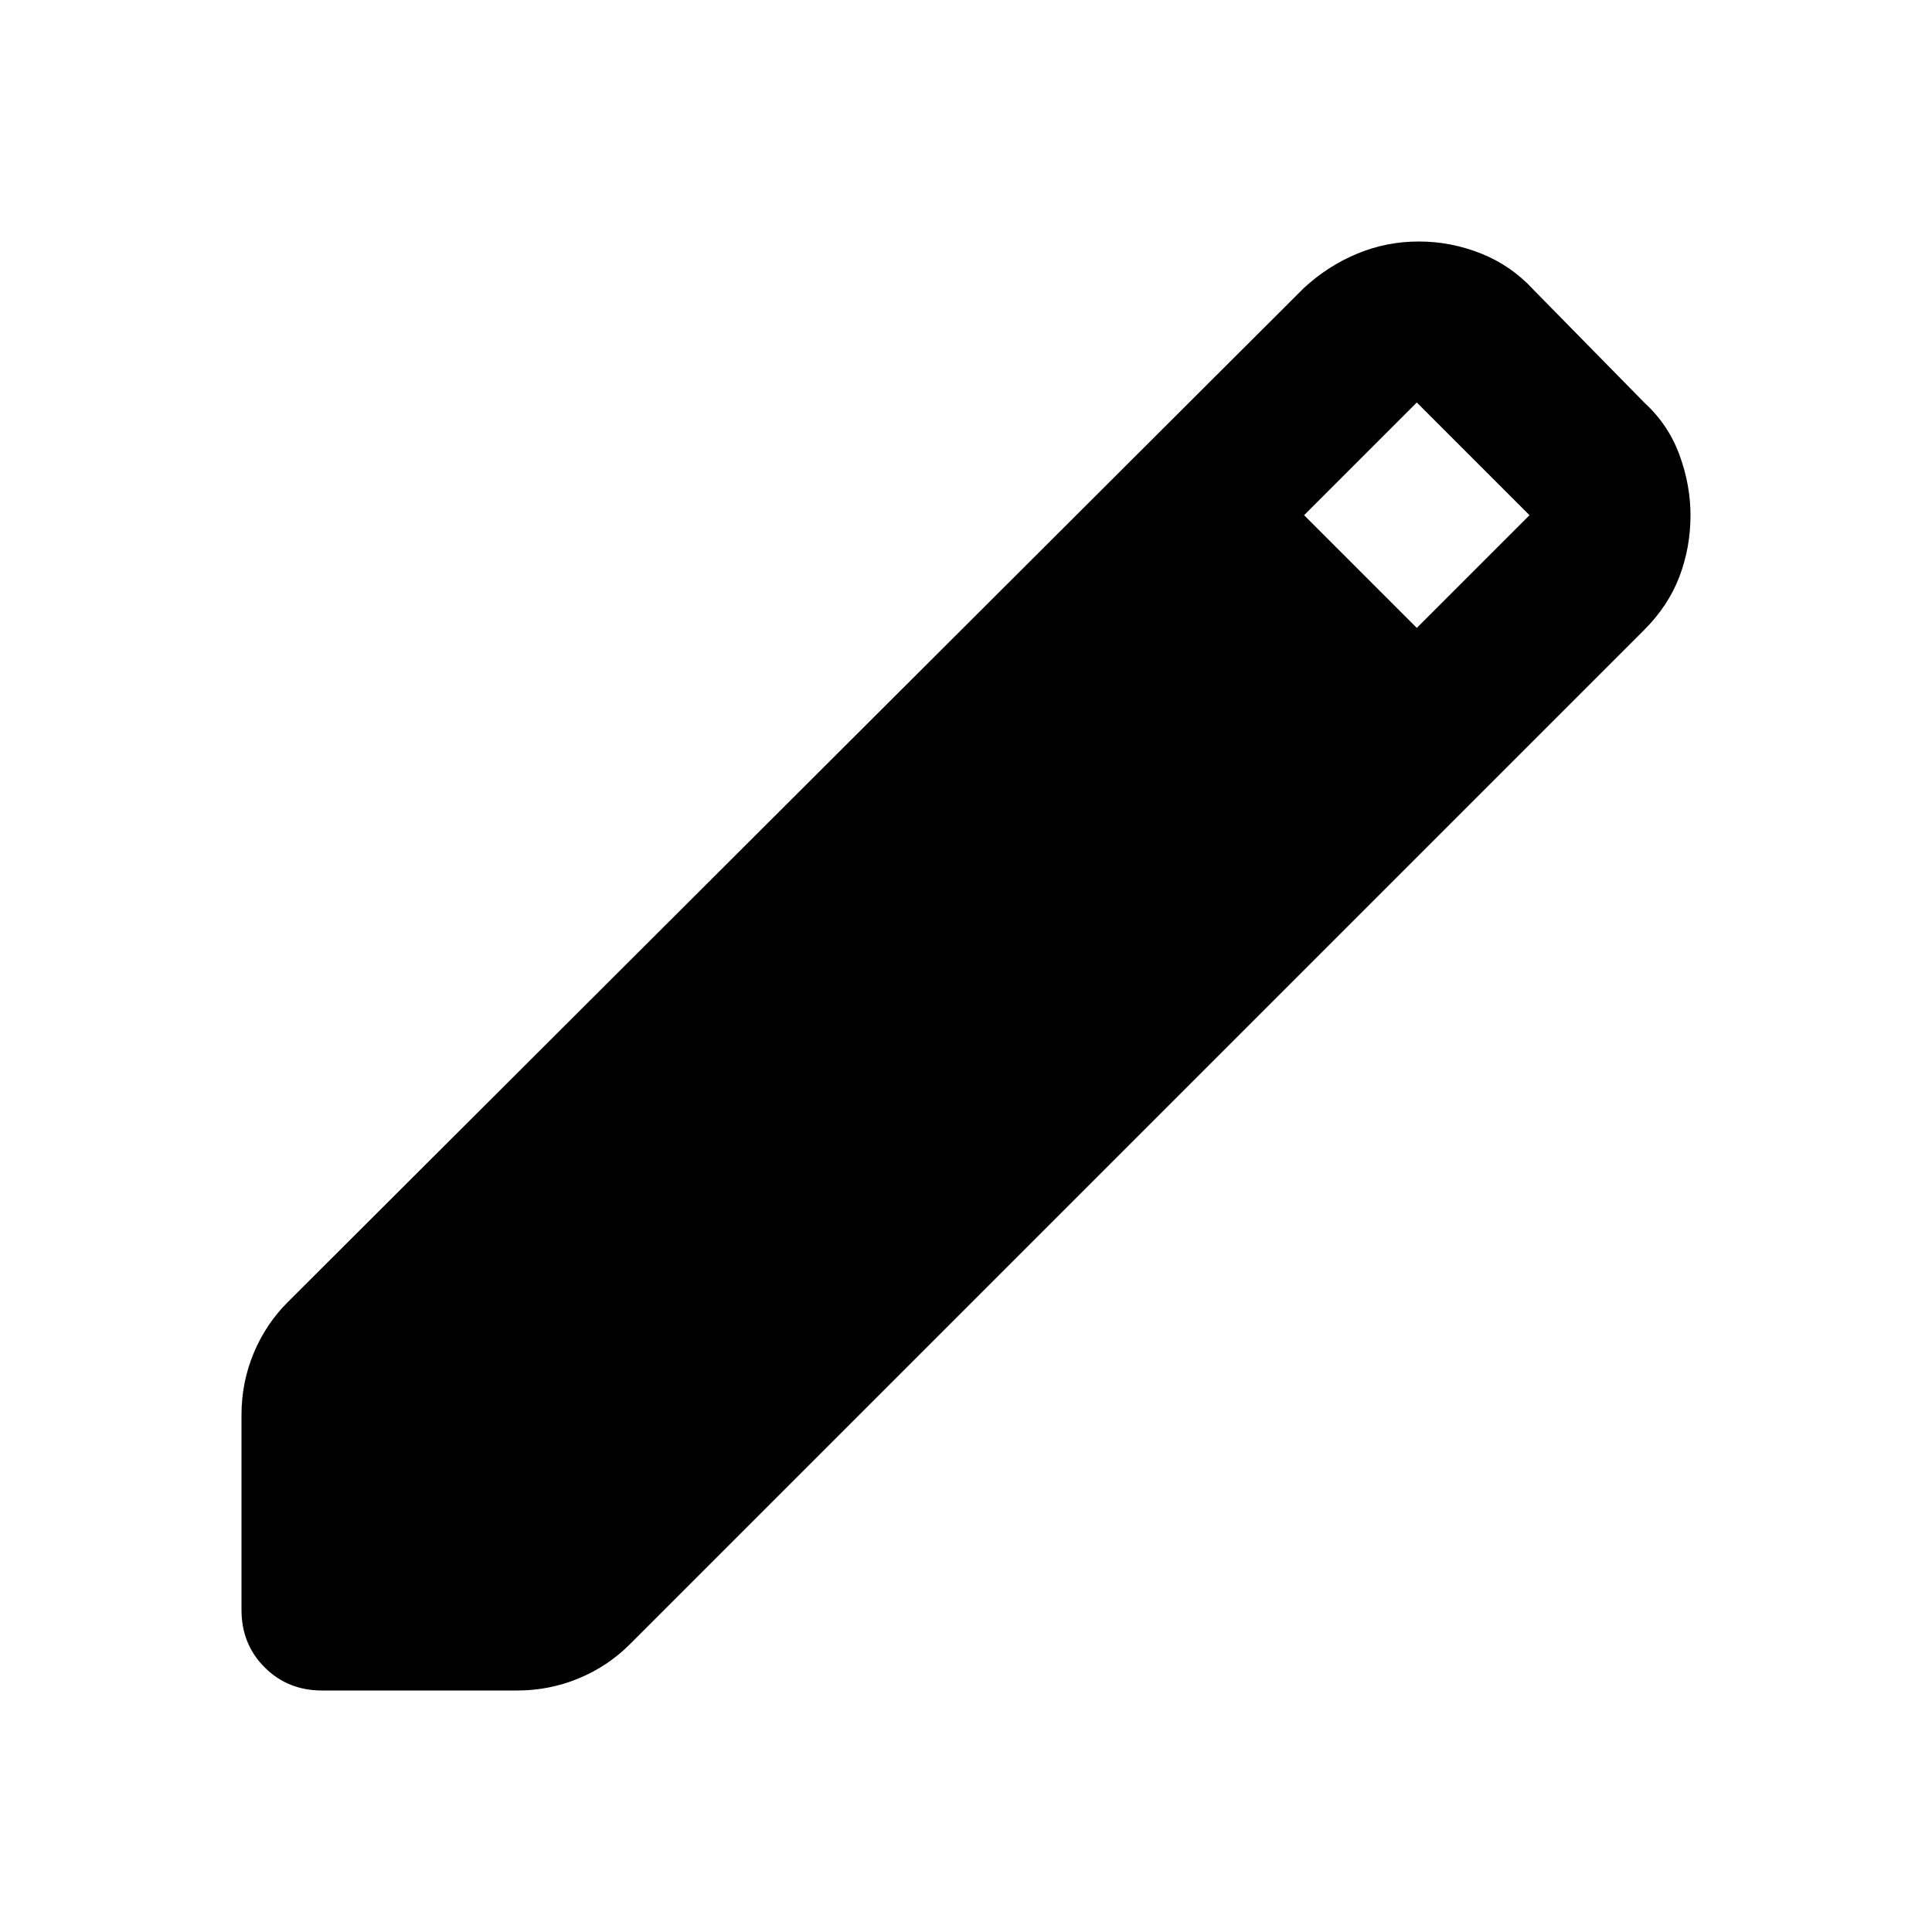
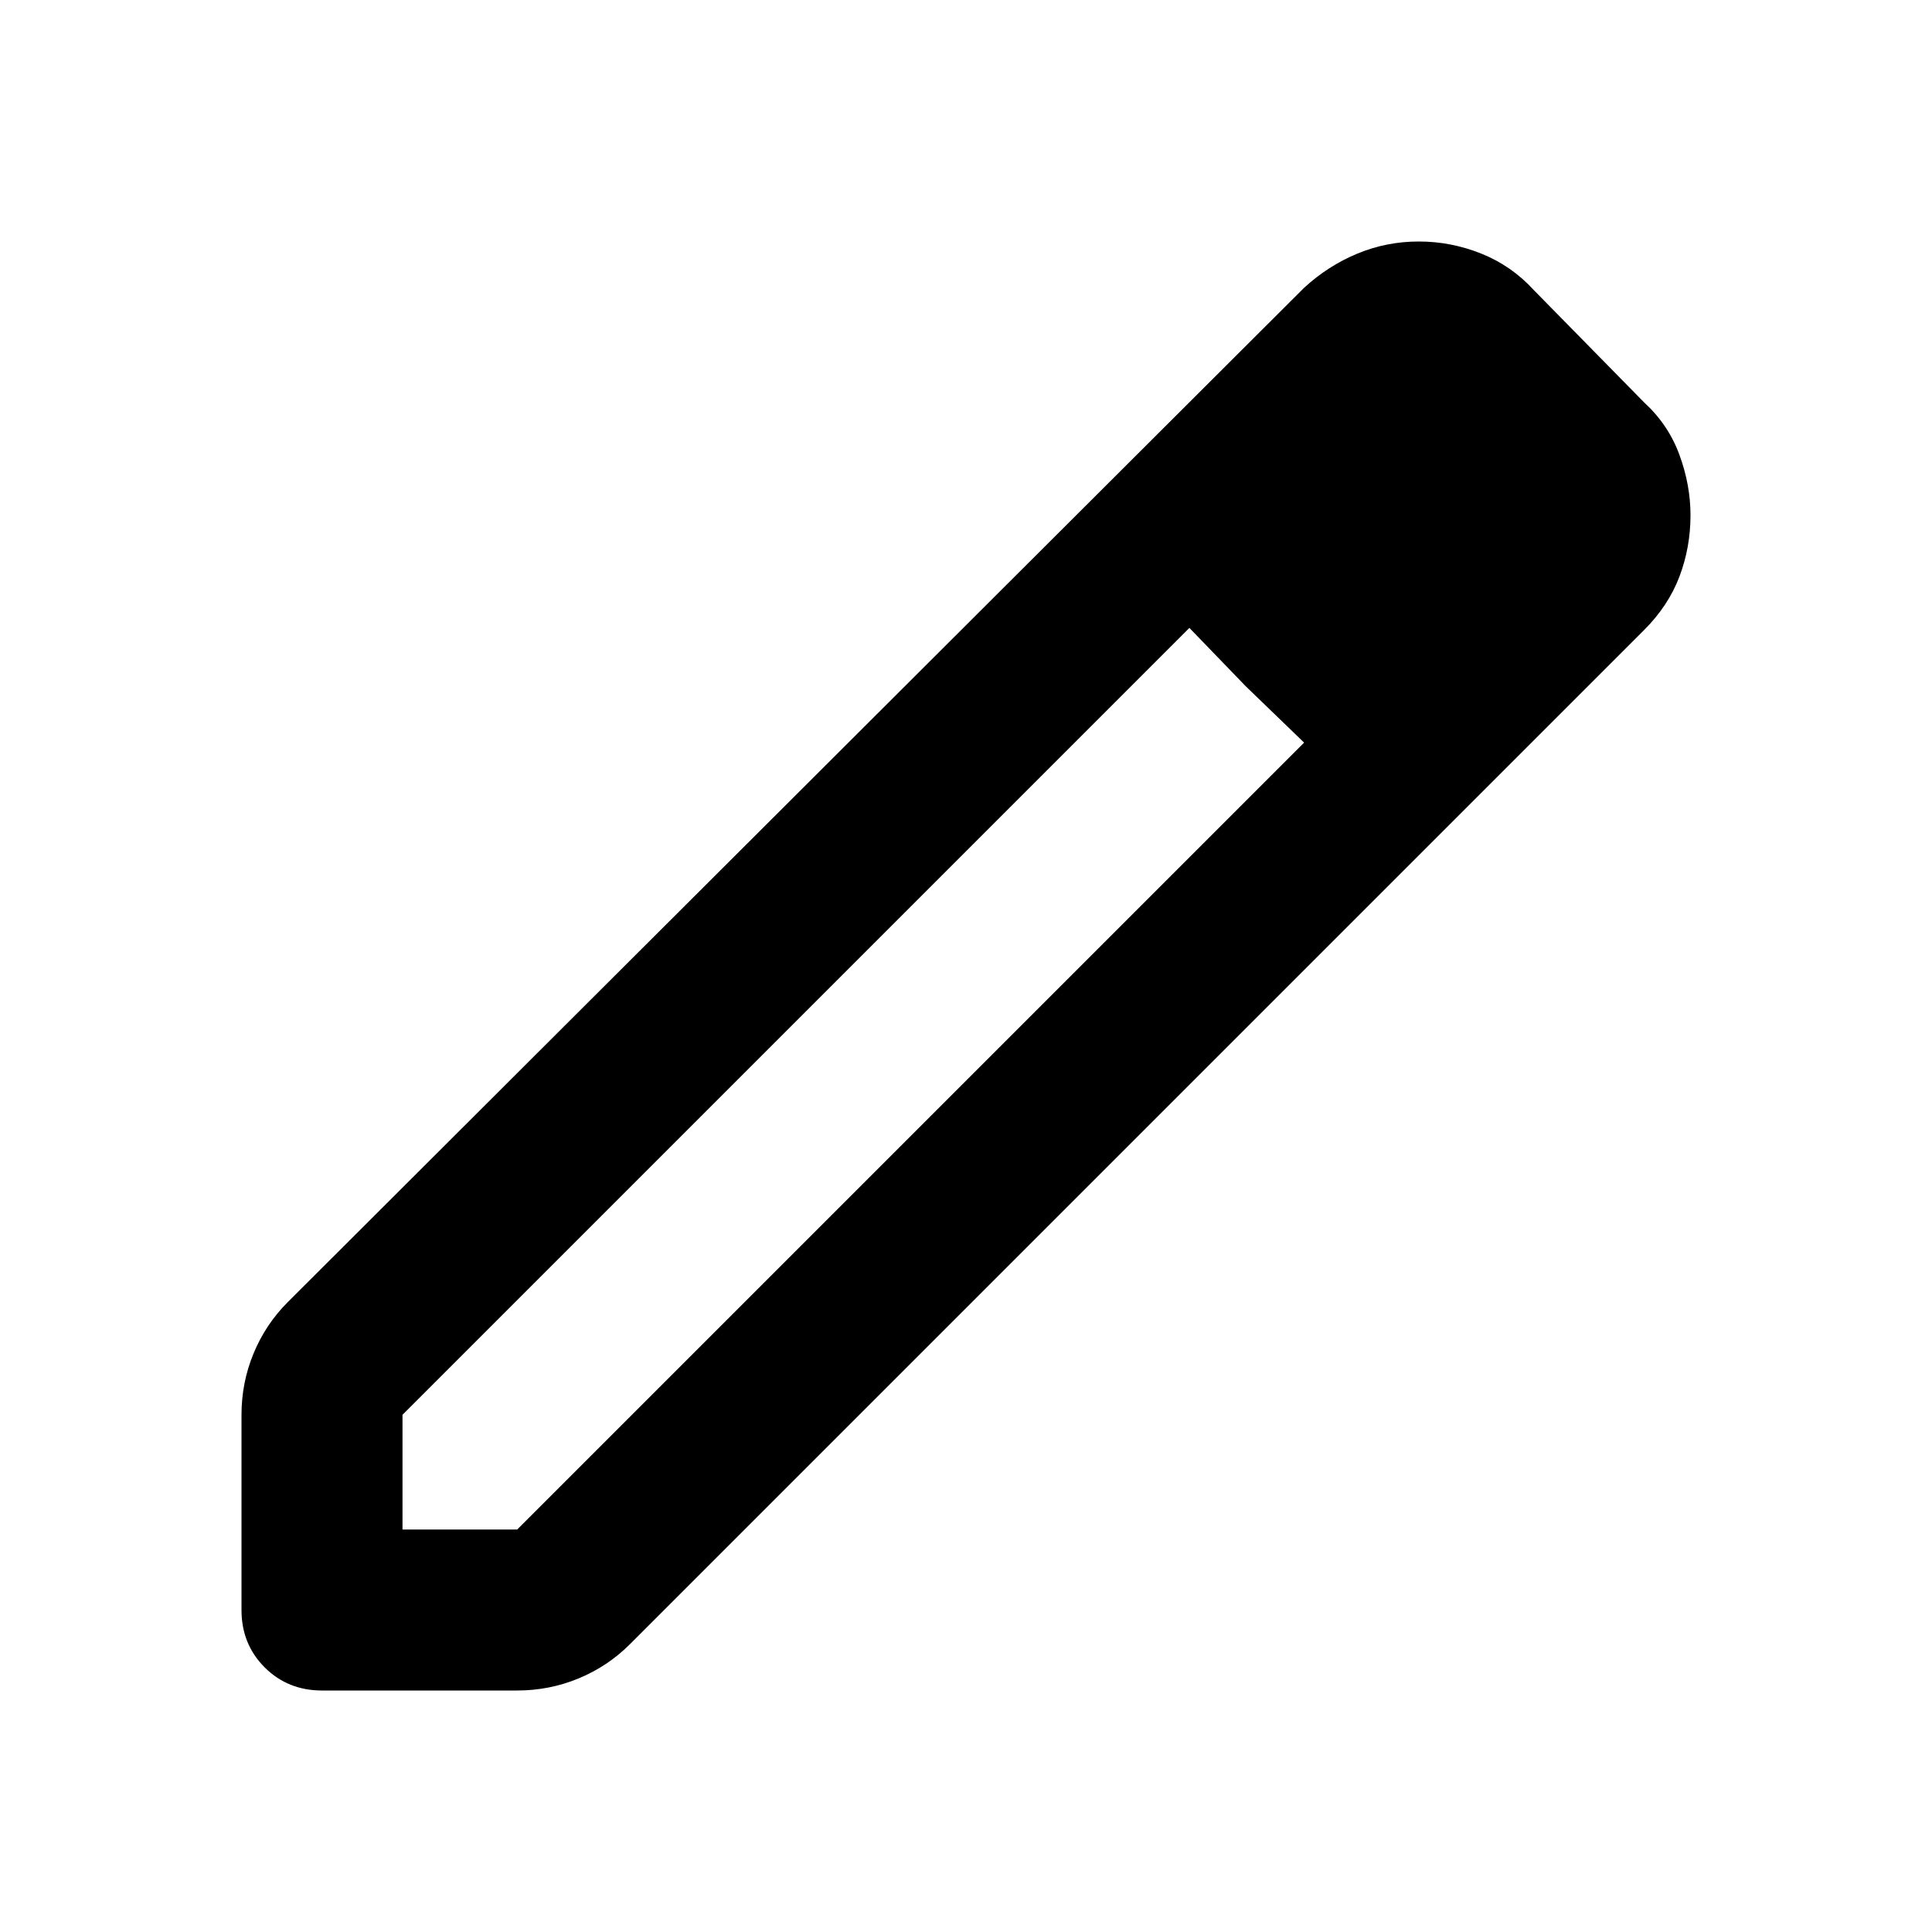
- <svg xmlns="http://www.w3.org/2000/svg" height="24px" viewBox="0 -960 960 960" width="24px" fill="currentColor">
-   <path d="M160-120q-17 0-28.5-11.5T120-160v-97q0-16 6-30.5t17-25.5l505-504q12-11 26.5-17t30.5-6q16 0 31 6t26 18l55 56q12 11 17.5 26t5.5 30q0 16-5.5 30.5T817-647L313-143q-11 11-25.5 17t-30.5 6h-97Zm544-528 56-56-56-56-56 56 56 56Z" />
+ <svg xmlns="http://www.w3.org/2000/svg" height="24px" viewBox="0 -960 960 960" width="24px">
+   <path d="M200-200h57l391-391-57-57-391 391v57Zm-40 80q-17 0-28.5-11.5T120-160v-97q0-16 6-30.5t17-25.5l505-504q12-11 26.5-17t30.5-6q16 0 31 6t26 18l55 56q12 11 17.5 26t5.5 30q0 16-5.5 30.5T817-647L313-143q-11 11-25.5 17t-30.5 6h-97Zm600-584-56-56 56 56Zm-141 85-28-29 57 57-29-28Z" />
</svg>
